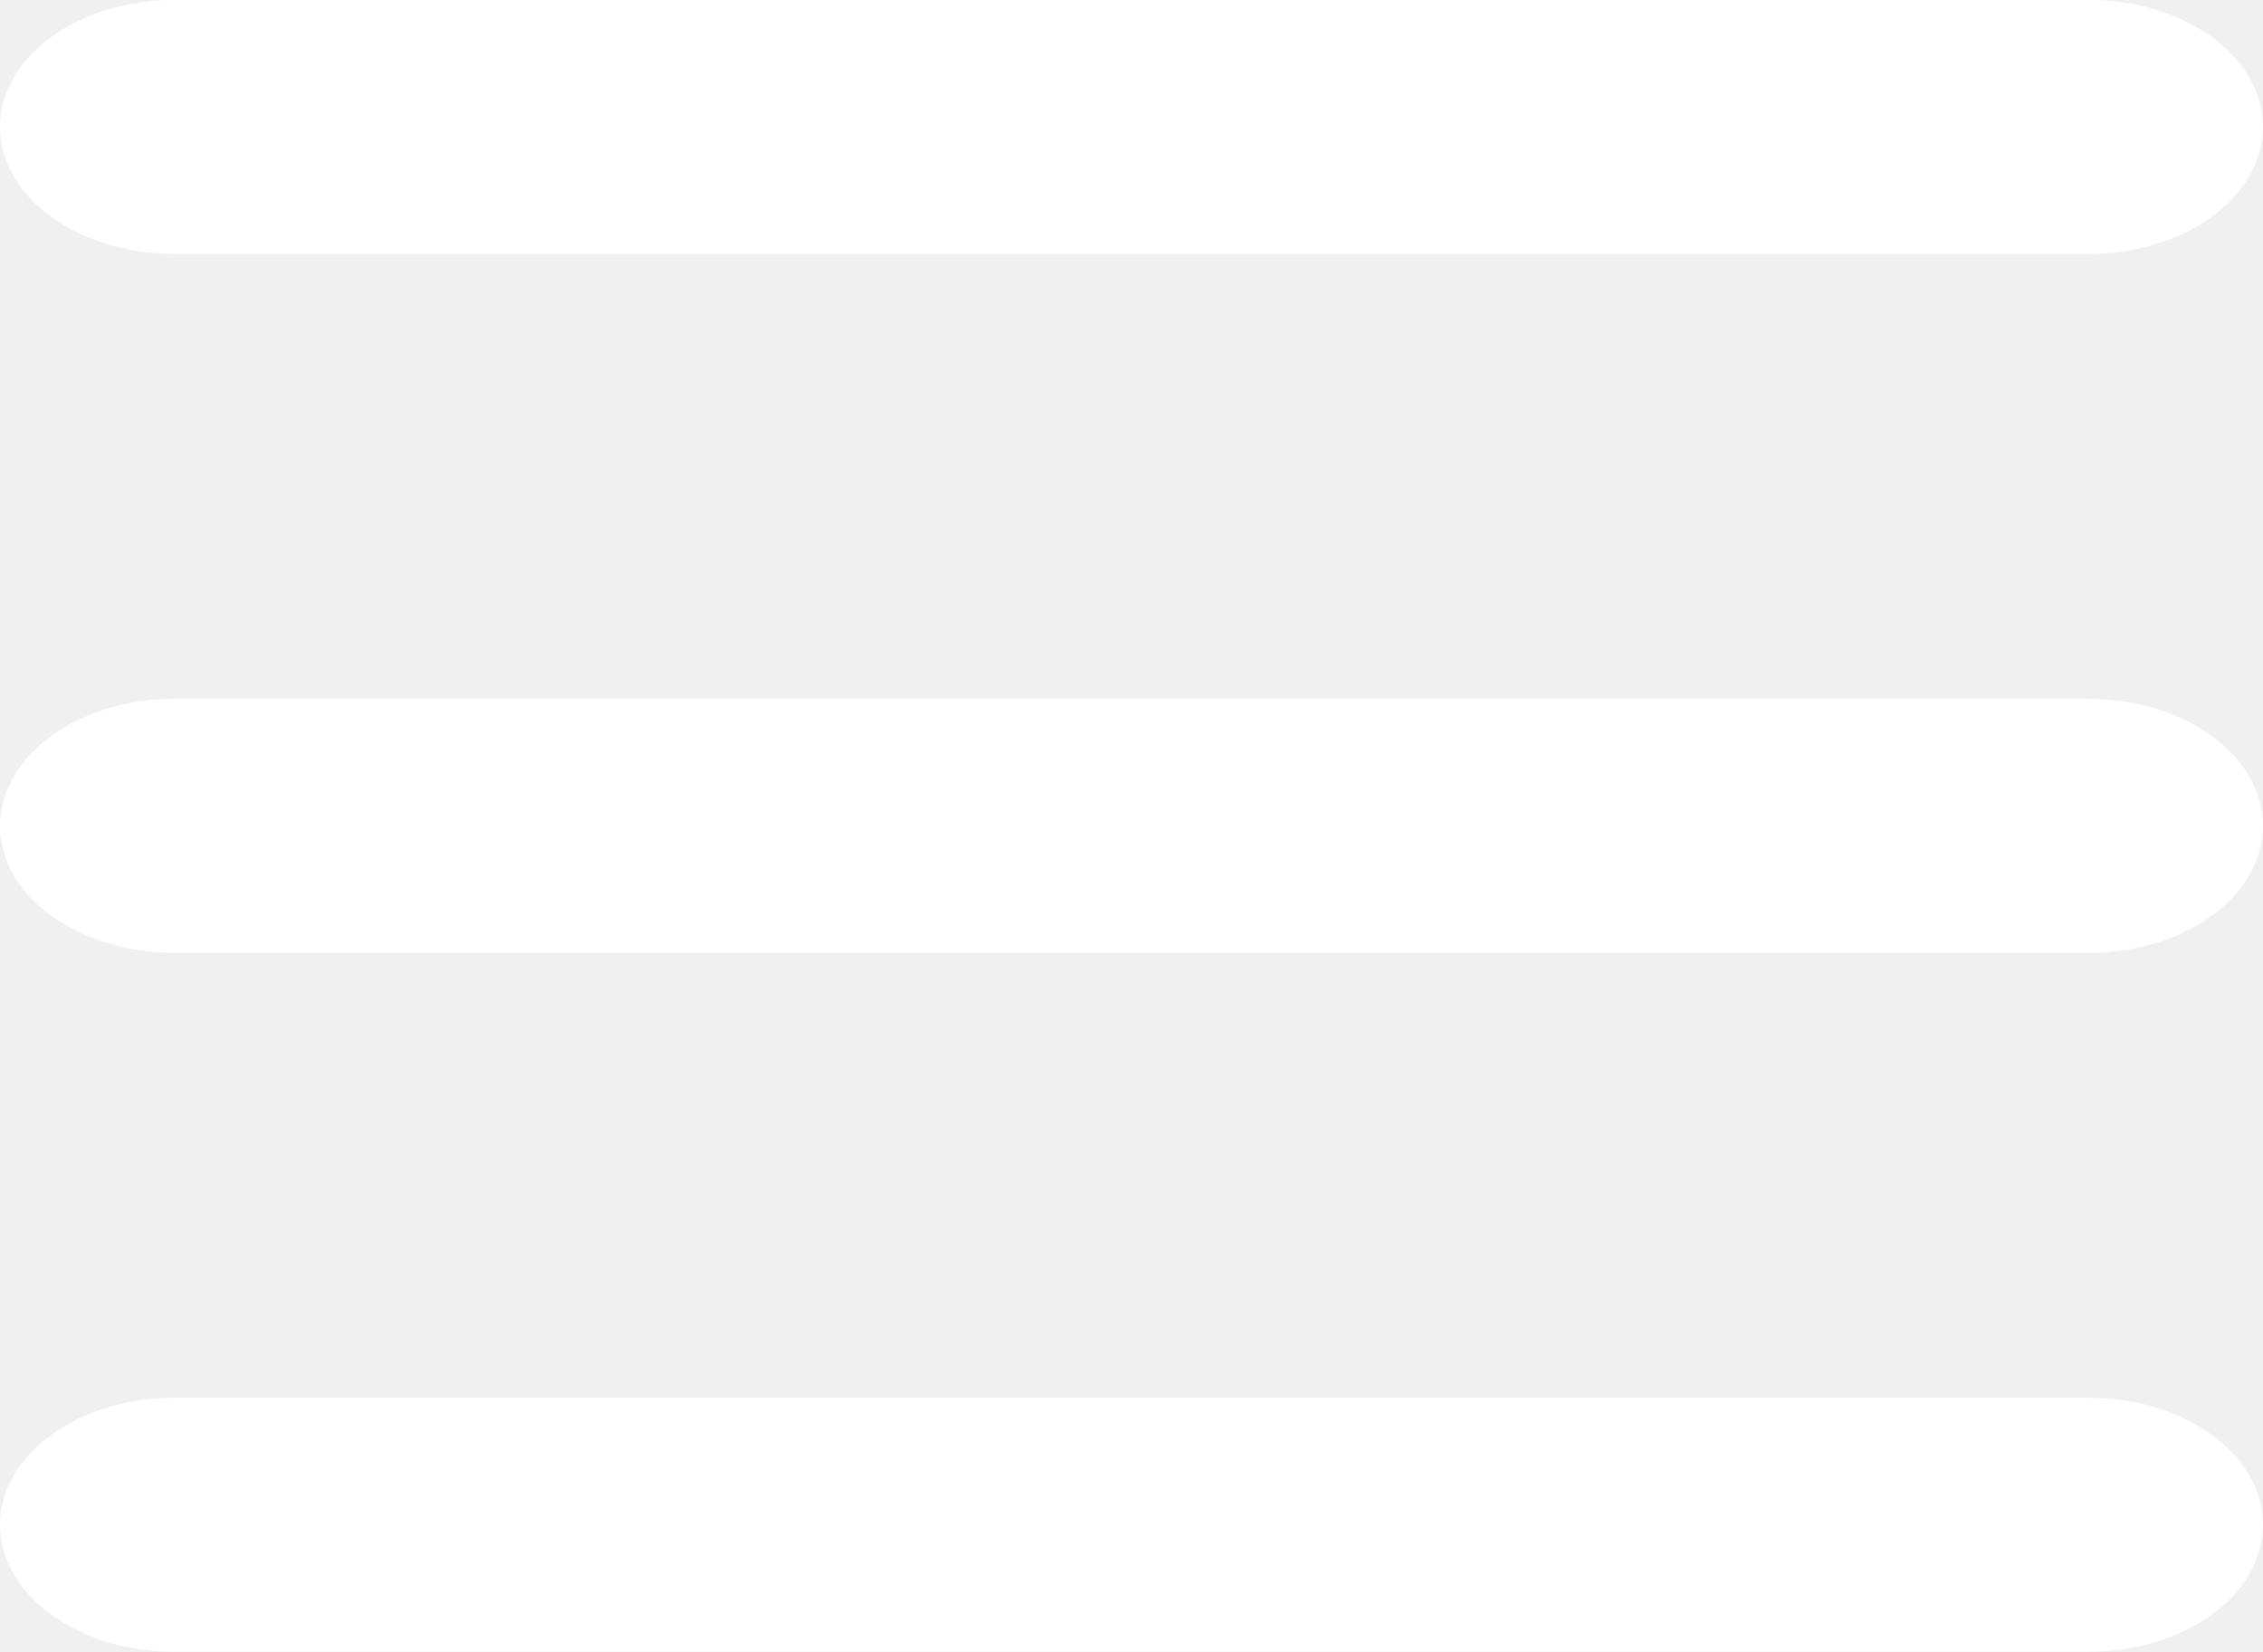
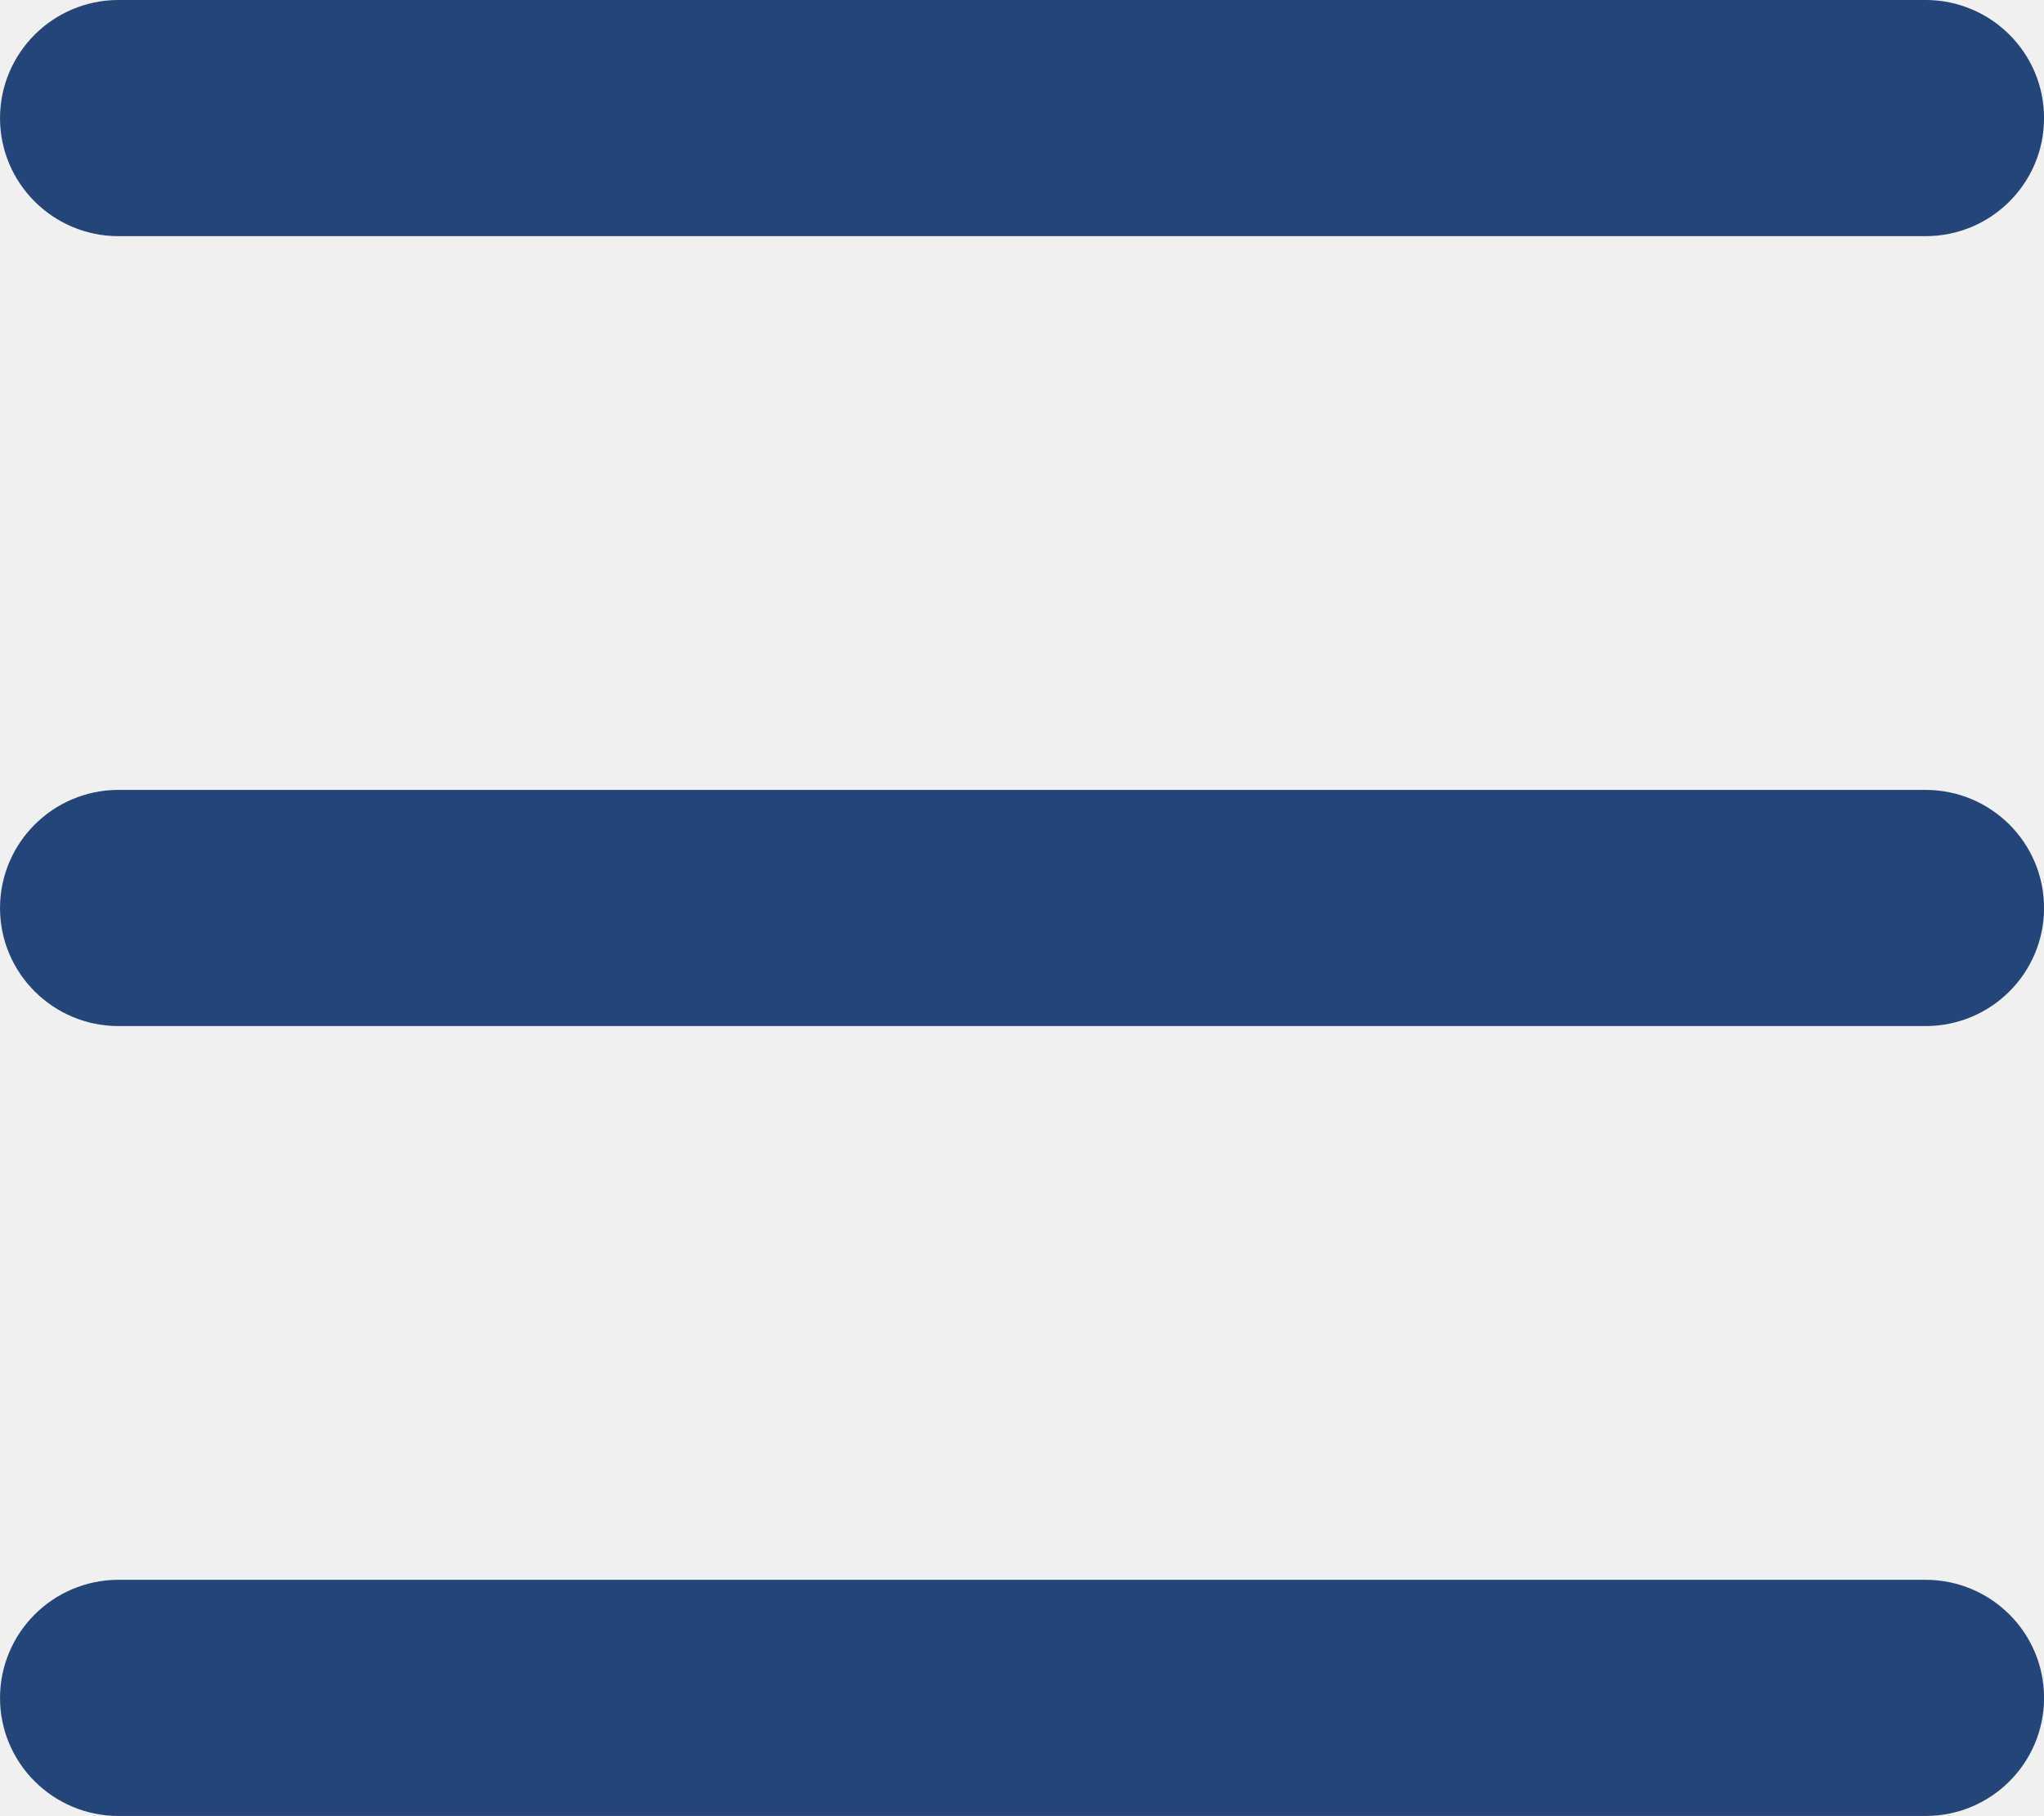
- <svg xmlns="http://www.w3.org/2000/svg" width="14.939mm" height="10.904mm" viewBox="0 0 14.939 10.904" version="1.1" id="svg1" xml:space="preserve">
+ <svg xmlns="http://www.w3.org/2000/svg" width="16.347mm" height="14.522mm" viewBox="0 0 16.347 14.522" version="1.1" id="svg1" xml:space="preserve">
  <defs id="defs1" />
-   <g id="g24" style="fill:#ffffff;stroke-width:1.665" transform="matrix(0.7031127,0,0,-0.5128803,-1079.063,36.63909)">
-     <path id="path24" style="fill:#ffffff;stroke-width:1.737;stroke-linecap:round;paint-order:markers stroke fill" d="m 1536.326,50.178 c -0.902,0.003 -1.631,0.734 -1.632,1.634 10e-5,0.903 0.734,1.635 1.638,1.635 h 17.971 c 0.905,0 1.638,-0.732 1.638,-1.635 -3e-4,-0.9 -0.73,-1.631 -1.632,-1.634 z m 0,8.996 c -0.902,0.003 -1.631,0.734 -1.632,1.634 10e-5,0.903 0.734,1.635 1.638,1.635 h 17.971 c 0.905,0 1.638,-0.732 1.638,-1.635 -3e-4,-0.9 -0.73,-1.631 -1.632,-1.634 z m 0,8.996 c -0.902,0.003 -1.631,0.734 -1.632,1.634 10e-5,0.903 0.734,1.635 1.638,1.635 h 17.971 c 0.905,0 1.638,-0.732 1.638,-1.635 -3e-4,-0.9 -0.73,-1.631 -1.632,-1.634 z" />
+   <g id="g31" style="fill:#234577;fill-opacity:1;stroke-width:1.286" transform="matrix(0.9107112,0,0,-0.6643114,-1411.819,85.68944)">
+     <path id="path30" style="fill:#234577;fill-opacity:1;stroke-width:1.341;stroke-linecap:round;paint-order:markers stroke fill" d="m 1551.274,128.99 c -0.572,-0.004 -1.035,-0.638 -1.036,-1.421 -2e-4,-0.785 0.466,-1.422 1.04,-1.422 h 15.87 c 0.575,7e-5 1.04,0.637 1.04,1.422 -2e-4,0.782 -0.463,1.417 -1.036,1.421 z m 0,-9.509 c -0.572,-0.004 -1.035,-0.638 -1.036,-1.421 -2e-4,-0.785 0.466,-1.422 1.04,-1.422 h 15.87 c 0.575,7e-5 1.04,0.637 1.04,1.422 -2e-4,0.782 -0.463,1.417 -1.036,1.421 z m 0,-9.509 c -0.572,-0.004 -1.035,-0.638 -1.036,-1.421 -2e-4,-0.785 0.466,-1.422 1.04,-1.422 h 15.87 c 0.575,8e-5 1.04,0.637 1.04,1.422 -2e-4,0.782 -0.463,1.417 -1.036,1.421 z" />
  </g>
</svg>
